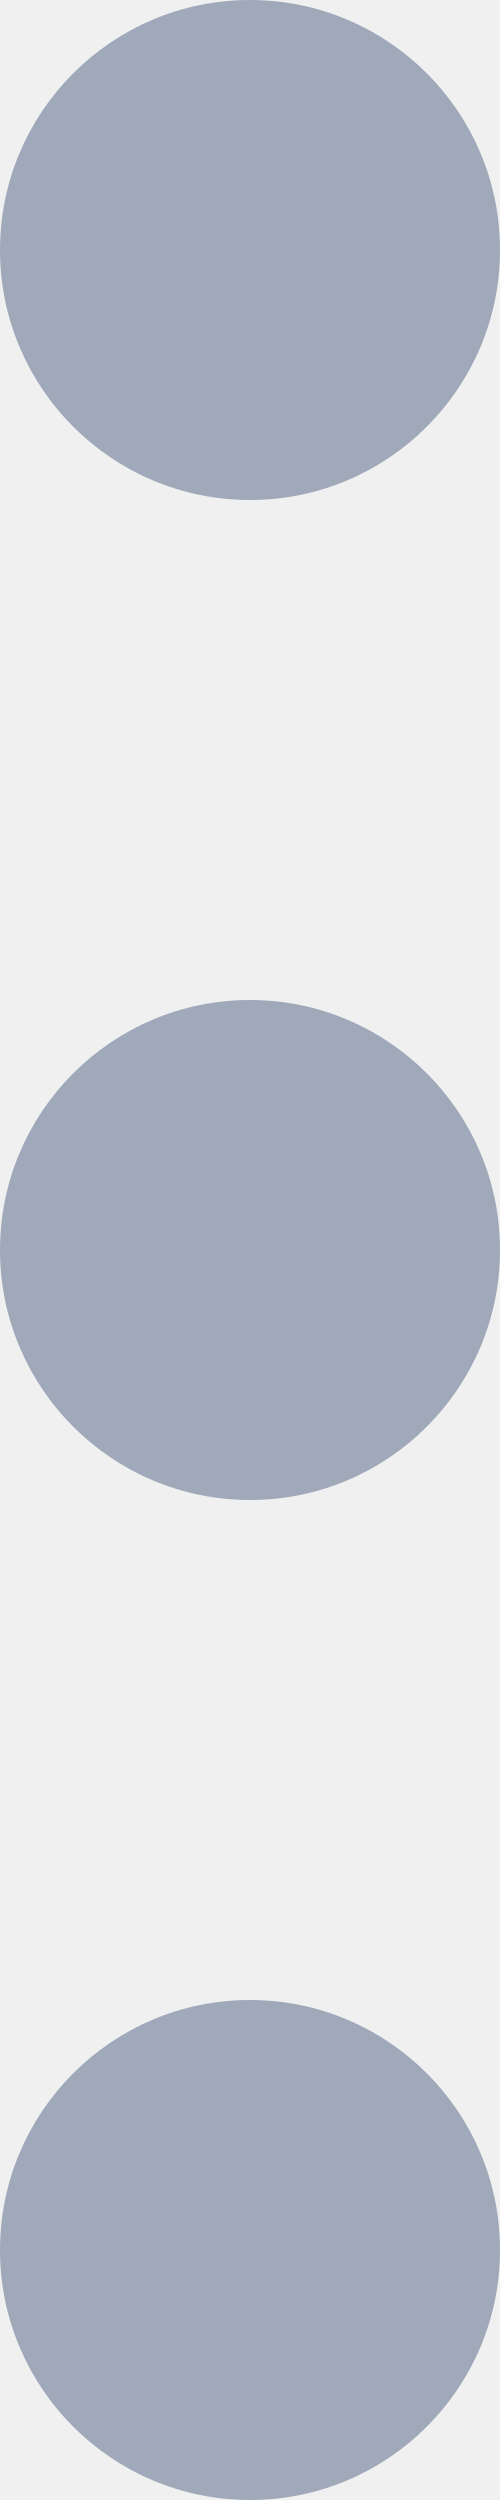
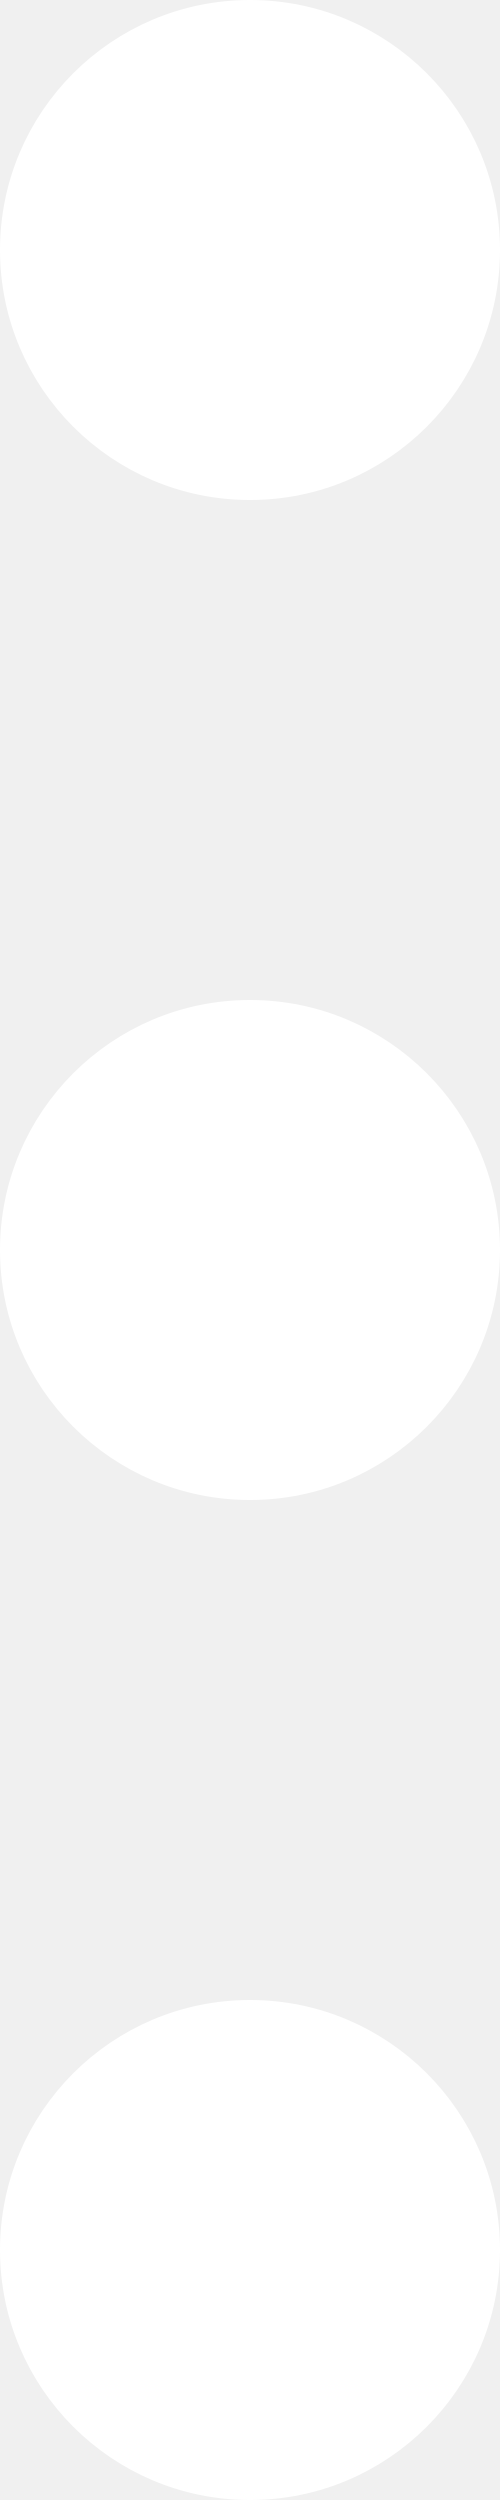
<svg xmlns="http://www.w3.org/2000/svg" width="3" height="15" viewBox="0 0 3 15" fill="none">
-   <path fill-rule="evenodd" clip-rule="evenodd" d="M1.5 3C2.328 3 3 2.328 3 1.5C3 0.672 2.328 0 1.5 0C0.672 0 0 0.672 0 1.5C0 2.328 0.672 3 1.5 3Z" fill="#9FA9BA" />
-   <path fill-rule="evenodd" clip-rule="evenodd" d="M1.5 9C2.328 9 3 8.328 3 7.5C3 6.672 2.328 6 1.5 6C0.672 6 0 6.672 0 7.5C0 8.328 0.672 9 1.5 9Z" fill="#9FA9BA" />
-   <path fill-rule="evenodd" clip-rule="evenodd" d="M1.5 15C2.328 15 3 14.328 3 13.5C3 12.672 2.328 12 1.5 12C0.672 12 0 12.672 0 13.5C0 14.328 0.672 15 1.5 15Z" fill="#9FA9BA" />
+   <path fill-rule="evenodd" clip-rule="evenodd" d="M1.5 3C2.328 3 3 2.328 3 1.5C3 0.672 2.328 0 1.5 0C0.672 0 0 0.672 0 1.5C0 2.328 0.672 3 1.5 3Z" fill="#ffffff" />
+   <path fill-rule="evenodd" clip-rule="evenodd" d="M1.5 9C2.328 9 3 8.328 3 7.5C3 6.672 2.328 6 1.5 6C0.672 6 0 6.672 0 7.5C0 8.328 0.672 9 1.5 9Z" fill="#ffffff" />
+   <path fill-rule="evenodd" clip-rule="evenodd" d="M1.5 15C2.328 15 3 14.328 3 13.5C3 12.672 2.328 12 1.5 12C0.672 12 0 12.672 0 13.5C0 14.328 0.672 15 1.5 15Z" fill="#ffffff" />
</svg>
